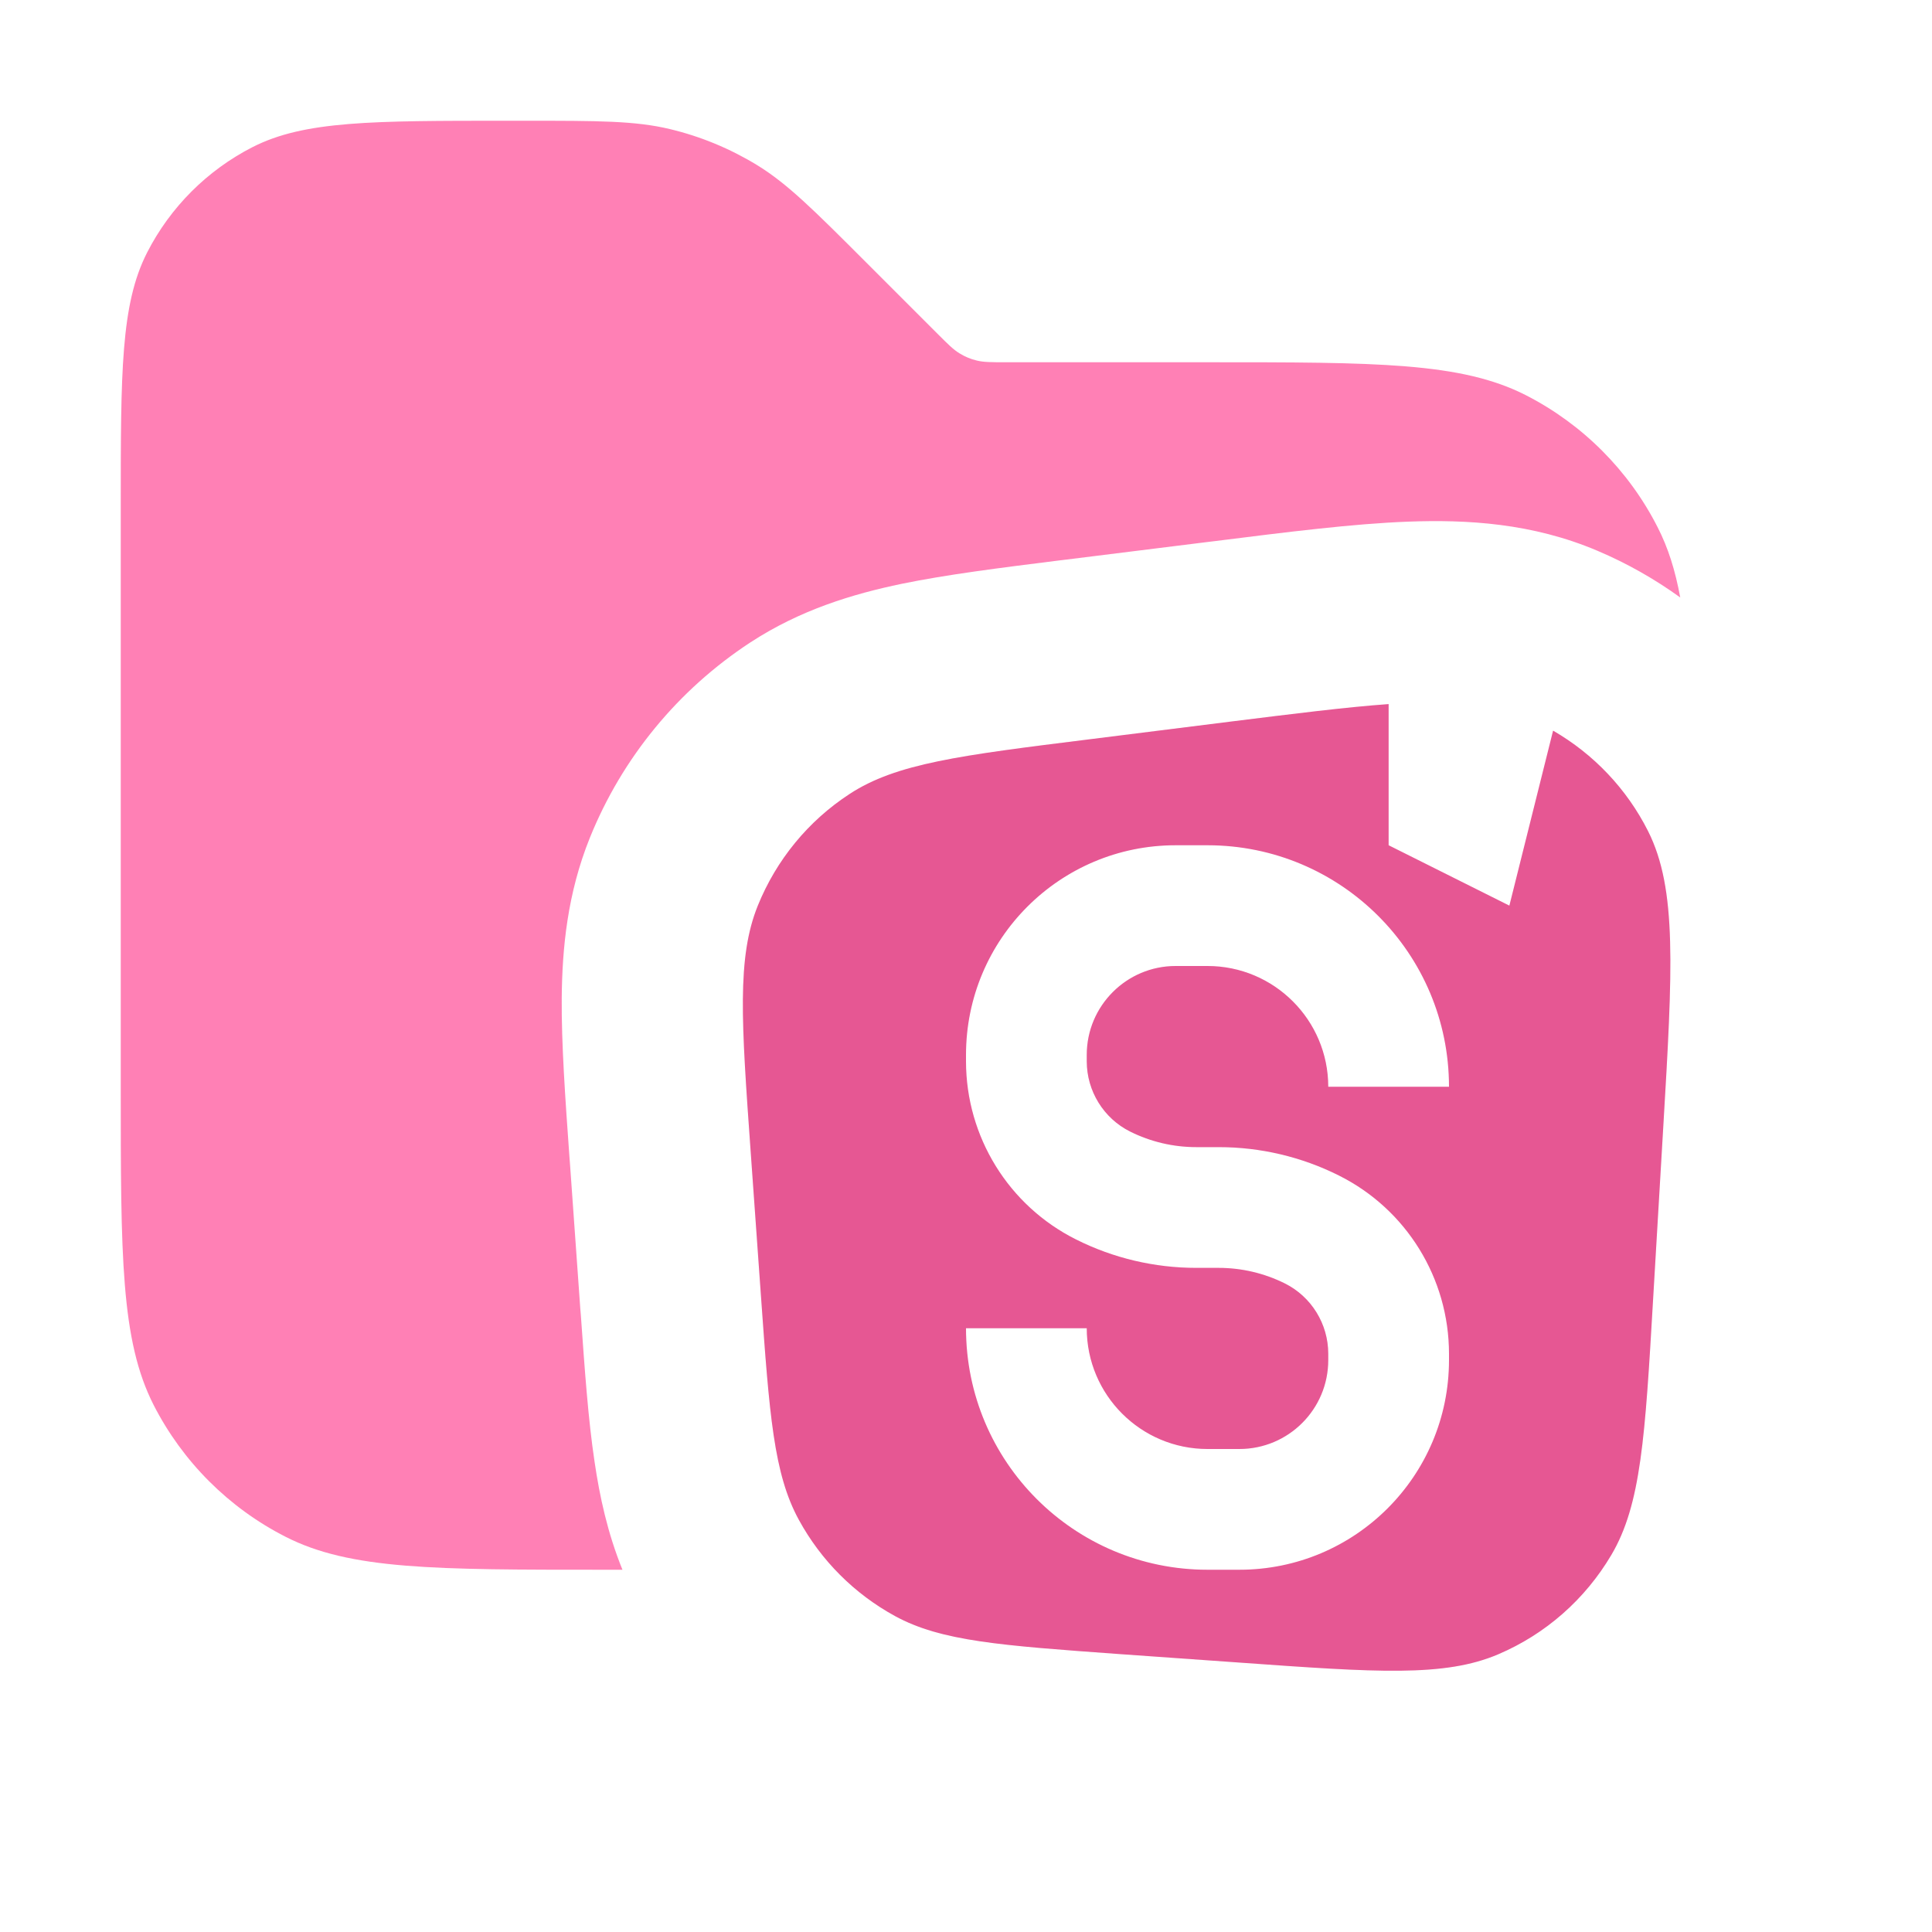
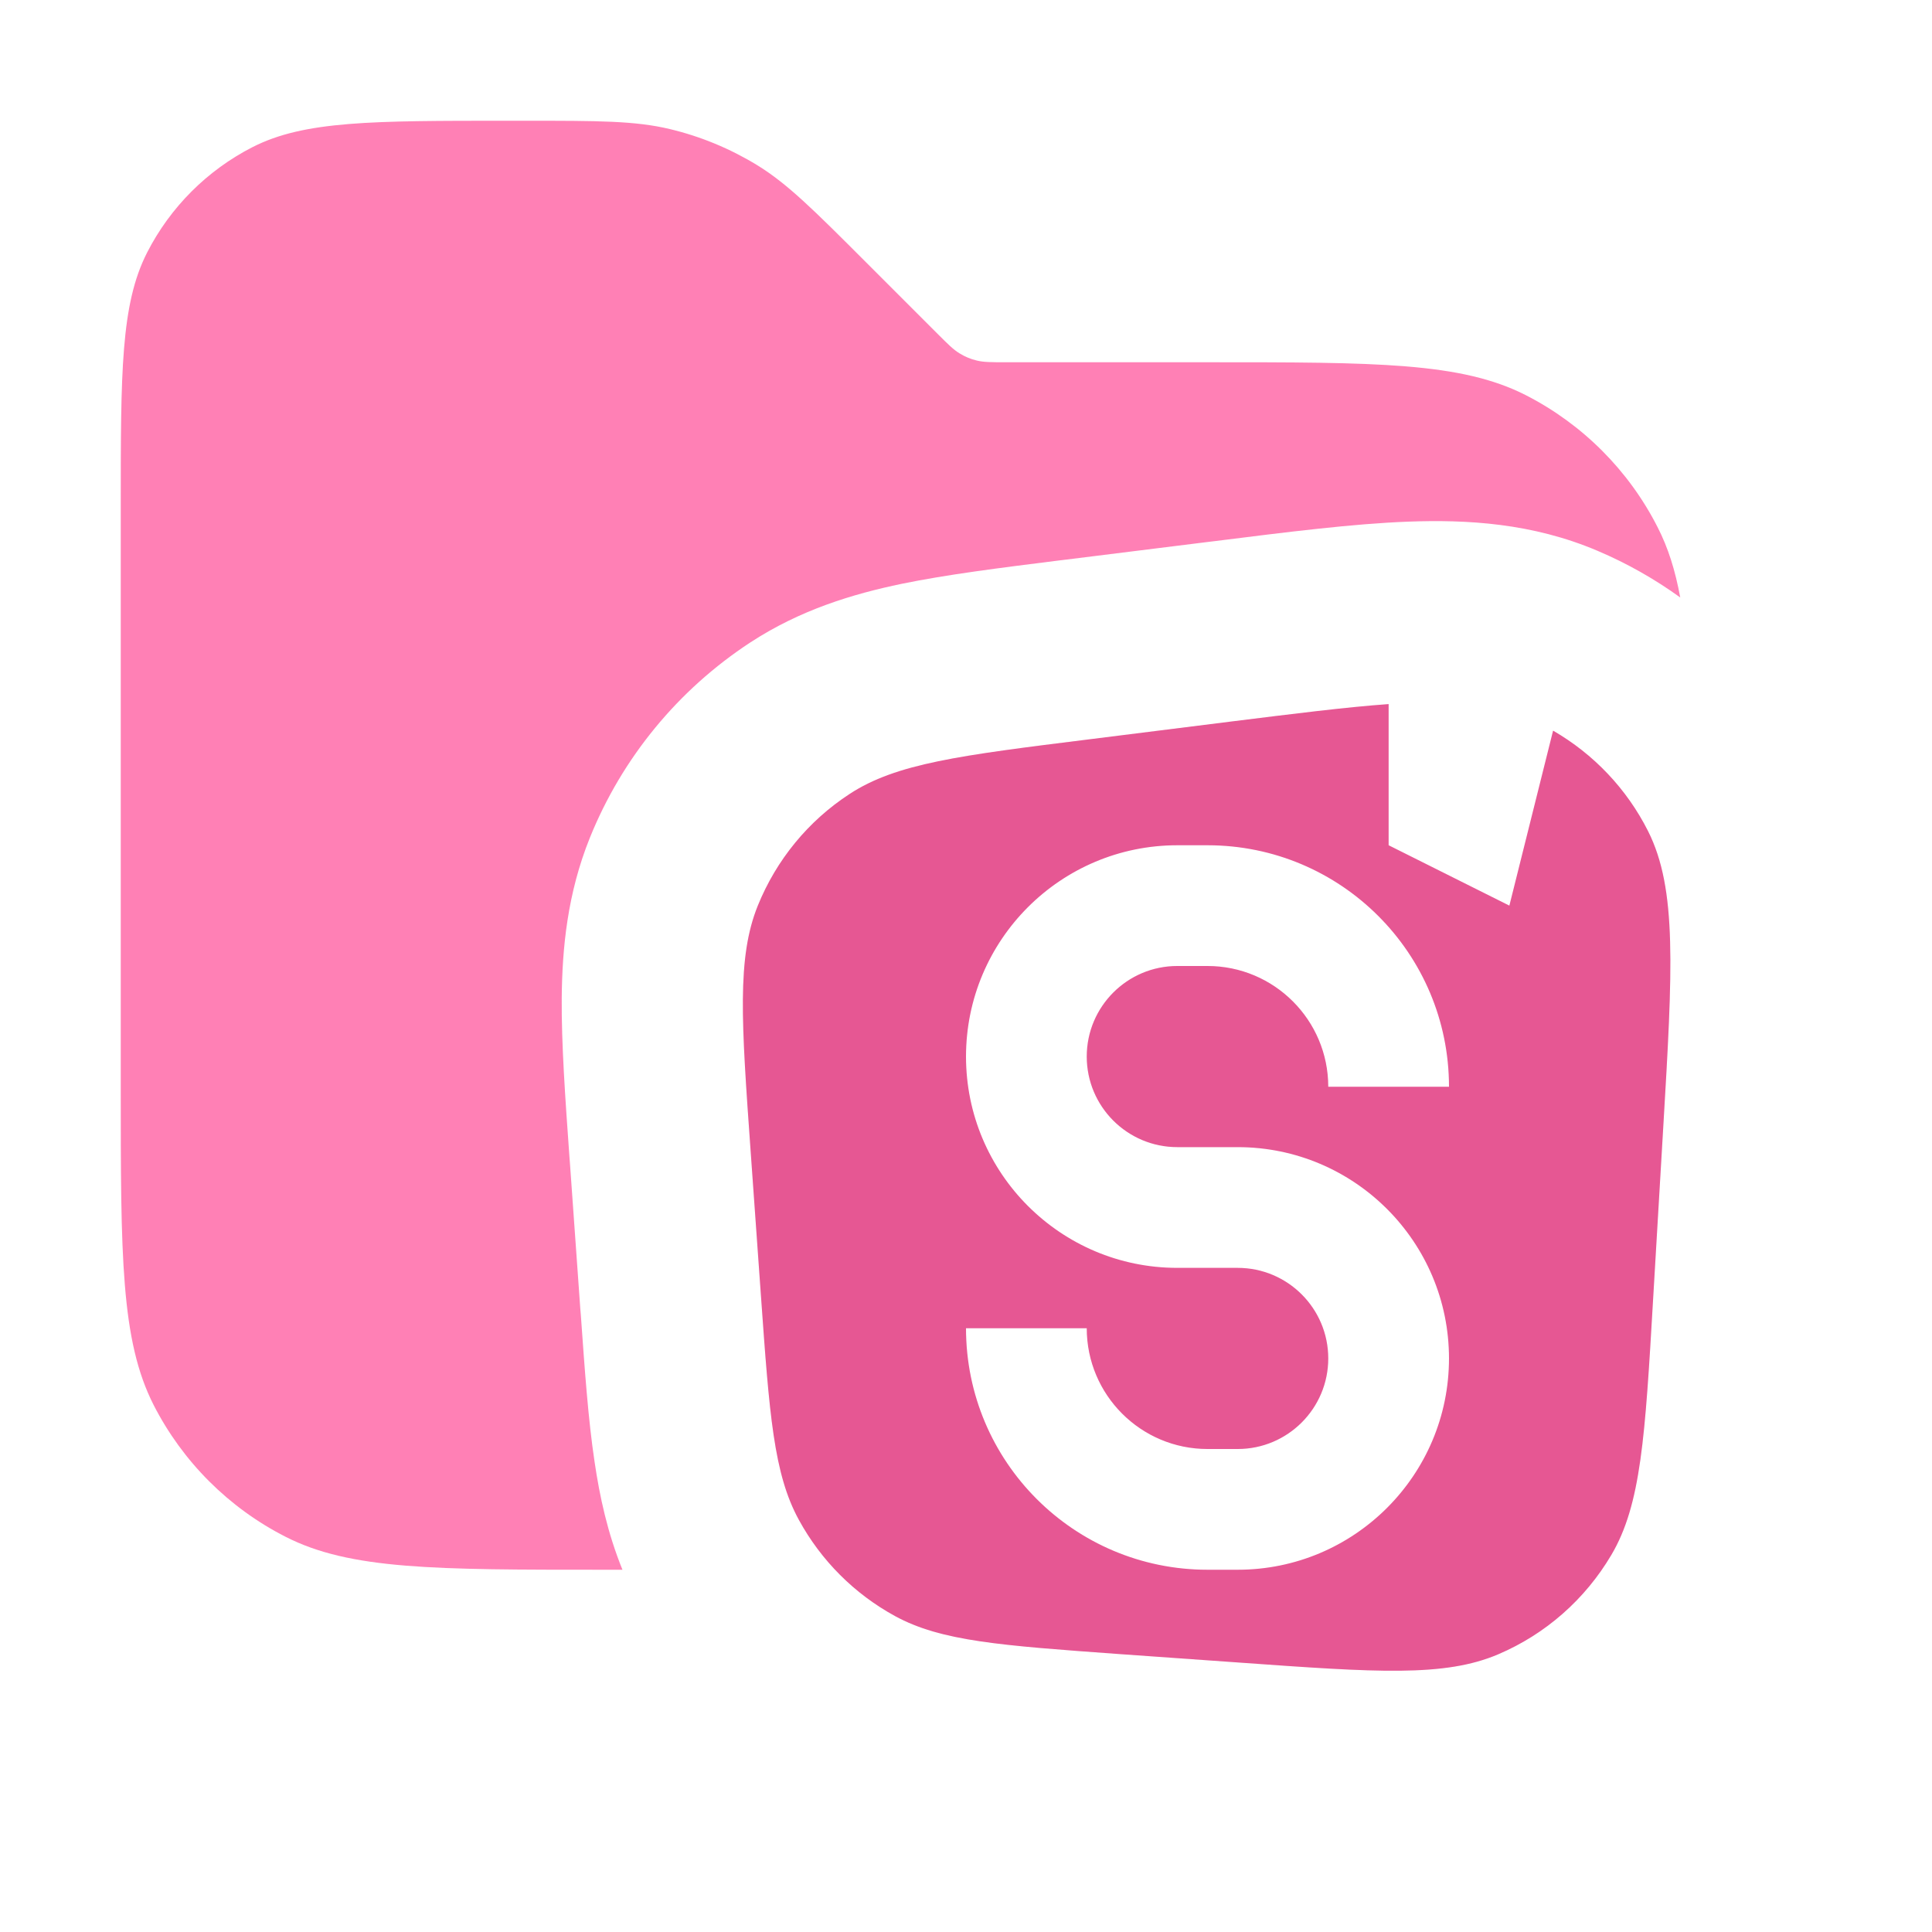
<svg xmlns="http://www.w3.org/2000/svg" width="16" height="16" viewBox="0 0 16 16" fill="none">
  <path opacity="0.8" fill-rule="evenodd" clip-rule="evenodd" d="M1 9V4.2C1 3.08 1 2.52 1.218 2.092C1.41 1.716 1.716 1.41 2.092 1.218C2.52 1 3.08 1 4.2 1H4.343C4.955 1 5.26 1 5.548 1.069C5.803 1.13 6.047 1.231 6.271 1.368C6.523 1.523 6.739 1.739 7.172 2.172L7.766 2.766L7.766 2.766L7.766 2.766C7.852 2.852 7.895 2.895 7.946 2.926C7.991 2.954 8.039 2.974 8.09 2.986C8.148 3 8.209 3 8.331 3H10C11.4 3 12.1 3 12.635 3.272C13.105 3.512 13.488 3.895 13.727 4.365C13.815 4.536 13.874 4.725 13.915 4.948C13.703 4.795 13.474 4.665 13.231 4.562C12.689 4.331 12.146 4.302 11.663 4.32C11.207 4.337 10.66 4.406 10.055 4.482L10.055 4.482L9.997 4.489L8.825 4.635L8.775 4.641L8.775 4.641C8.288 4.702 7.84 4.758 7.467 4.835C7.064 4.919 6.629 5.049 6.213 5.321C5.616 5.712 5.152 6.276 4.885 6.938C4.699 7.399 4.656 7.851 4.652 8.263C4.649 8.643 4.681 9.094 4.716 9.583L4.72 9.634L4.806 10.841L4.81 10.888C4.842 11.338 4.871 11.755 4.924 12.106C4.966 12.392 5.031 12.695 5.155 13H5C3.6 13 2.9 13 2.365 12.727C1.895 12.488 1.512 12.105 1.272 11.635C1 11.1 1 10.4 1 9Z" fill="#FF60A3" />
-   <path fill-rule="evenodd" clip-rule="evenodd" d="M11.5 5.831V7L12.5 7.5L12.862 6.051C13.198 6.245 13.472 6.533 13.648 6.882C13.89 7.362 13.852 8.022 13.774 9.34L13.69 10.765V10.765C13.624 11.896 13.591 12.461 13.344 12.878C13.127 13.245 12.8 13.533 12.408 13.7C11.963 13.89 11.398 13.85 10.268 13.769L9.266 13.698C8.285 13.627 7.795 13.592 7.413 13.384C7.076 13.2 6.8 12.924 6.616 12.587C6.407 12.205 6.372 11.715 6.302 10.734L6.216 9.527C6.14 8.462 6.102 7.93 6.276 7.5C6.429 7.122 6.693 6.799 7.035 6.576C7.422 6.322 7.952 6.256 9.011 6.124L10.183 5.977C10.721 5.91 11.149 5.856 11.5 5.831ZM8 8.736C8 7.777 8.777 7 9.736 7H10C11.105 7 12 7.895 12 9H11C11 8.448 10.552 8 10 8H9.736C9.33 8 9 8.33 9 8.736V8.789C9 9.035 9.139 9.261 9.359 9.371C9.529 9.456 9.717 9.5 9.907 9.5H10.093C10.438 9.5 10.779 9.58 11.088 9.735C11.647 10.014 12 10.586 12 11.211V11.264C12 12.223 11.223 13 10.264 13H10C8.895 13 8 12.105 8 11H9C9 11.552 9.448 12 10 12H10.264C10.67 12 11 11.671 11 11.264V11.211C11 10.965 10.861 10.739 10.641 10.629C10.47 10.544 10.283 10.5 10.093 10.5H9.907C9.562 10.5 9.221 10.42 8.912 10.265C8.353 9.986 8 9.414 8 8.789V8.736Z" fill="#FF60A3" />
-   <path fill-rule="evenodd" clip-rule="evenodd" d="M11.5 5.831V7L12.5 7.5L12.862 6.051C13.198 6.245 13.472 6.533 13.648 6.882C13.89 7.362 13.852 8.022 13.774 9.34L13.69 10.765V10.765C13.624 11.896 13.591 12.461 13.344 12.878C13.127 13.245 12.8 13.533 12.408 13.7C11.963 13.89 11.398 13.85 10.268 13.769L9.266 13.698C8.285 13.627 7.795 13.592 7.413 13.384C7.076 13.2 6.8 12.924 6.616 12.587C6.407 12.205 6.372 11.715 6.302 10.734L6.216 9.527C6.14 8.462 6.102 7.93 6.276 7.5C6.429 7.122 6.693 6.799 7.035 6.576C7.422 6.322 7.952 6.256 9.011 6.124L10.183 5.977C10.721 5.91 11.149 5.856 11.5 5.831ZM8 8.736C8 7.777 8.777 7 9.736 7H10C11.105 7 12 7.895 12 9H11C11 8.448 10.552 8 10 8H9.736C9.33 8 9 8.33 9 8.736V8.789C9 9.035 9.139 9.261 9.359 9.371C9.529 9.456 9.717 9.5 9.907 9.5H10.093C10.438 9.5 10.779 9.58 11.088 9.735C11.647 10.014 12 10.586 12 11.211V11.264C12 12.223 11.223 13 10.264 13H10C8.895 13 8 12.105 8 11H9C9 11.552 9.448 12 10 12H10.264C10.67 12 11 11.671 11 11.264V11.211C11 10.965 10.861 10.739 10.641 10.629C10.47 10.544 10.283 10.5 10.093 10.5H9.907C9.562 10.5 9.221 10.42 8.912 10.265C8.353 9.986 8 9.414 8 8.789V8.736Z" fill="black" fill-opacity="0.1" style="mix-blend-mode:plus-darker" />
+   <path fill-rule="evenodd" clip-rule="evenodd" d="M11.5 5.831V7L12.5 7.5L12.862 6.051C13.198 6.245 13.472 6.533 13.648 6.882C13.89 7.362 13.852 8.022 13.774 9.34L13.69 10.765V10.765C13.624 11.896 13.591 12.461 13.344 12.878C13.127 13.245 12.8 13.533 12.408 13.7C11.963 13.89 11.398 13.85 10.268 13.769L9.266 13.698C8.285 13.627 7.795 13.592 7.413 13.384C7.076 13.2 6.8 12.924 6.616 12.587C6.407 12.205 6.372 11.715 6.302 10.734L6.216 9.527C6.14 8.462 6.102 7.93 6.276 7.5C6.429 7.122 6.693 6.799 7.035 6.576C7.422 6.322 7.952 6.256 9.011 6.124L10.183 5.977C10.721 5.91 11.149 5.856 11.5 5.831ZM8 8.75C8 7.784 8.784 7 9.75 7H10C11.105 7 12 7.895 12 9H11C11 8.448 10.552 8 10 8H9.75C9.336 8 9 8.336 9 8.75C9 9.164 9.336 9.5 9.75 9.5H10.25C11.216 9.5 12 10.284 12 11.25C12 12.216 11.216 13 10.25 13H10C8.895 13 8 12.105 8 11H9C9 11.552 9.448 12 10 12H10.25C10.664 12 11 11.664 11 11.25C11 10.836 10.664 10.5 10.25 10.5H9.75C8.784 10.5 8 9.716 8 8.75Z" fill="#FF60A3" />
+   <path fill-rule="evenodd" clip-rule="evenodd" d="M11.5 5.831V7L12.5 7.5L12.862 6.051C13.198 6.245 13.472 6.533 13.648 6.882C13.89 7.362 13.852 8.022 13.774 9.34L13.69 10.765V10.765C13.624 11.896 13.591 12.461 13.344 12.878C13.127 13.245 12.8 13.533 12.408 13.7C11.963 13.89 11.398 13.85 10.268 13.769L9.266 13.698C8.285 13.627 7.795 13.592 7.413 13.384C7.076 13.2 6.8 12.924 6.616 12.587C6.407 12.205 6.372 11.715 6.302 10.734L6.216 9.527C6.14 8.462 6.102 7.93 6.276 7.5C6.429 7.122 6.693 6.799 7.035 6.576C7.422 6.322 7.952 6.256 9.011 6.124L10.183 5.977C10.721 5.91 11.149 5.856 11.5 5.831ZM8 8.75C8 7.784 8.784 7 9.75 7H10C11.105 7 12 7.895 12 9H11C11 8.448 10.552 8 10 8H9.75C9.336 8 9 8.336 9 8.75C9 9.164 9.336 9.5 9.75 9.5H10.25C11.216 9.5 12 10.284 12 11.25C12 12.216 11.216 13 10.25 13H10C8.895 13 8 12.105 8 11H9C9 11.552 9.448 12 10 12H10.25C10.664 12 11 11.664 11 11.25C11 10.836 10.664 10.5 10.25 10.5H9.75C8.784 10.5 8 9.716 8 8.75Z" fill="black" fill-opacity="0.1" style="mix-blend-mode:plus-darker" />
</svg>
